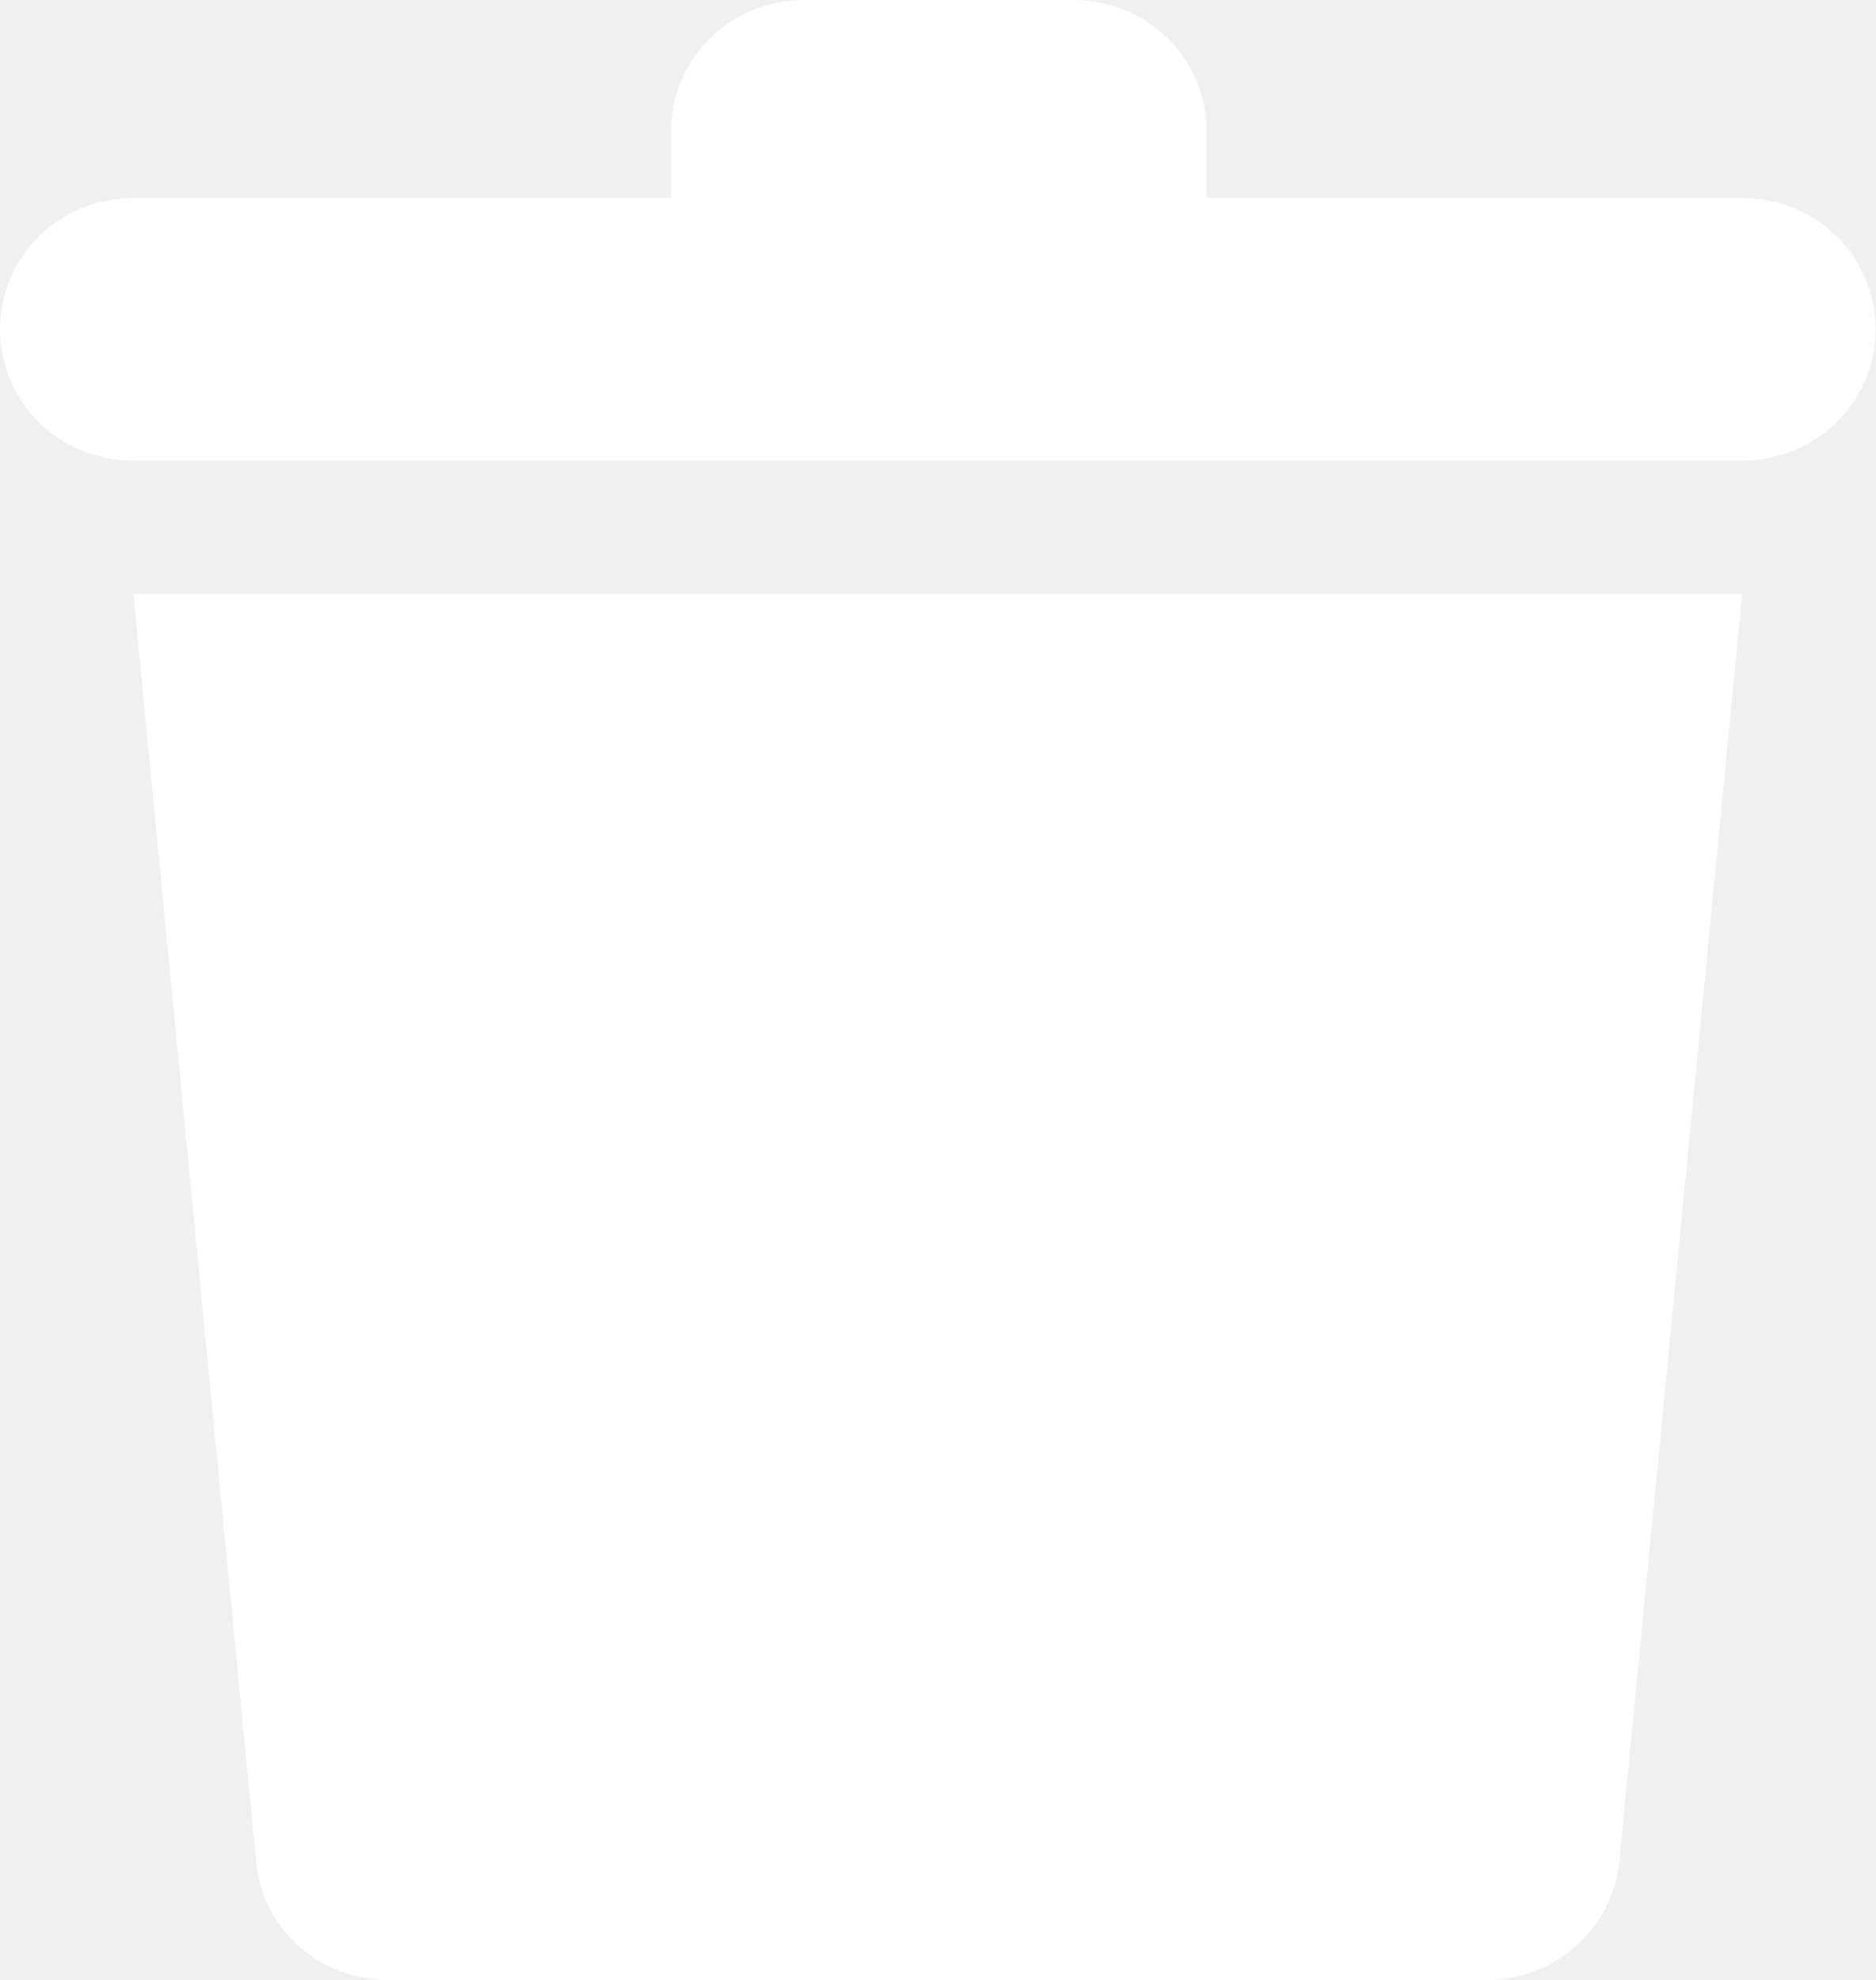
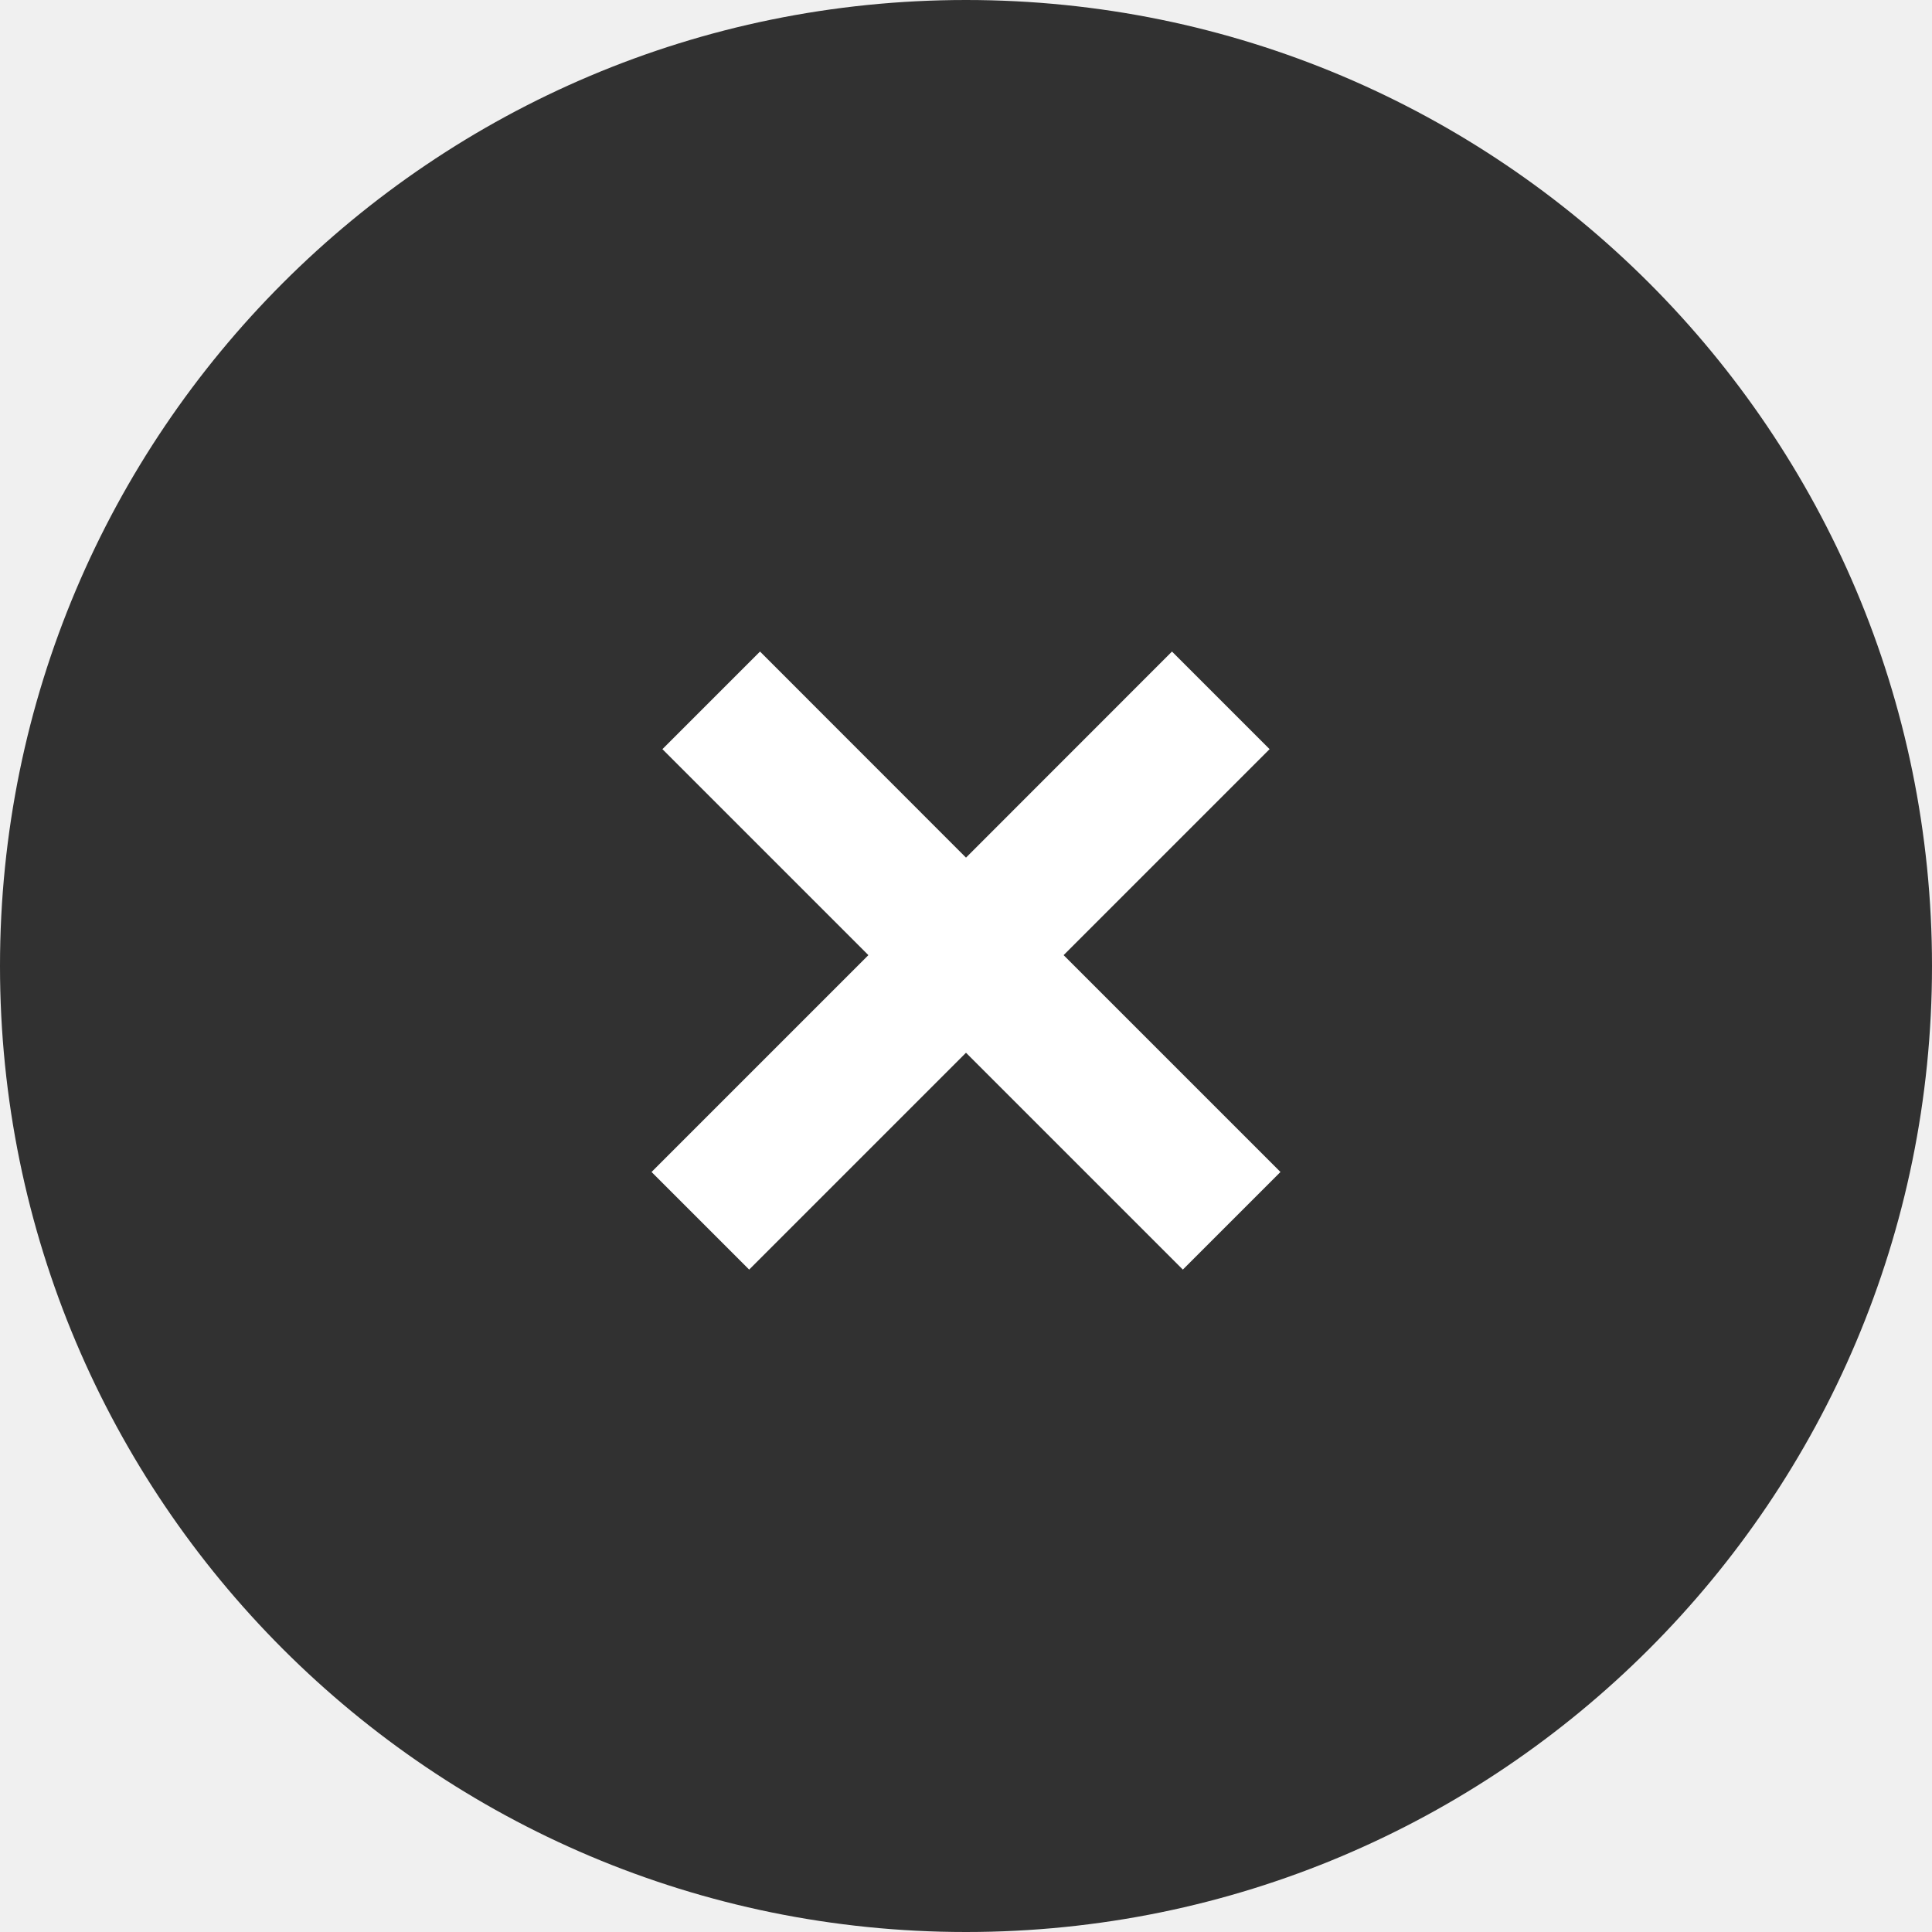
- <svg xmlns="http://www.w3.org/2000/svg" width="18" height="19" viewBox="0 0 18 19" fill="none">
-   <path d="M2.458 17.86C2.519 18.52 3.067 19 3.738 19H14.261C14.932 19 15.48 18.5 15.541 17.86L16.72 5.7H1.28L2.458 17.86Z" fill="white" />
-   <path d="M16.72 1.9H11.58V1.26C11.58 0.56 11.011 0 10.3 0H7.72C7.009 0 6.44 0.56 6.44 1.26V1.9H1.28C0.569 1.9 0 2.46 0 3.16C0 3.86 0.569 4.42 1.28 4.42H16.72C17.431 4.42 18 3.86 18 3.16C18 2.46 17.431 1.9 16.72 1.9Z" fill="white" />
+ <svg xmlns="http://www.w3.org/2000/svg" width="21" height="21" viewBox="0 0 21 21" fill="none">
+   <rect width="21" height="21" rx="10.5" fill="#313131" />
+   <path fill-rule="evenodd" clip-rule="evenodd" d="M10.5 11.443L12.857 13.8L13.918 12.739L11.561 10.382L13.8 8.143L12.739 7.082L10.5 9.322L8.261 7.082L7.2 8.143L9.439 10.382L7.082 12.739L8.143 13.8L10.5 11.443Z" fill="white" />
</svg>
